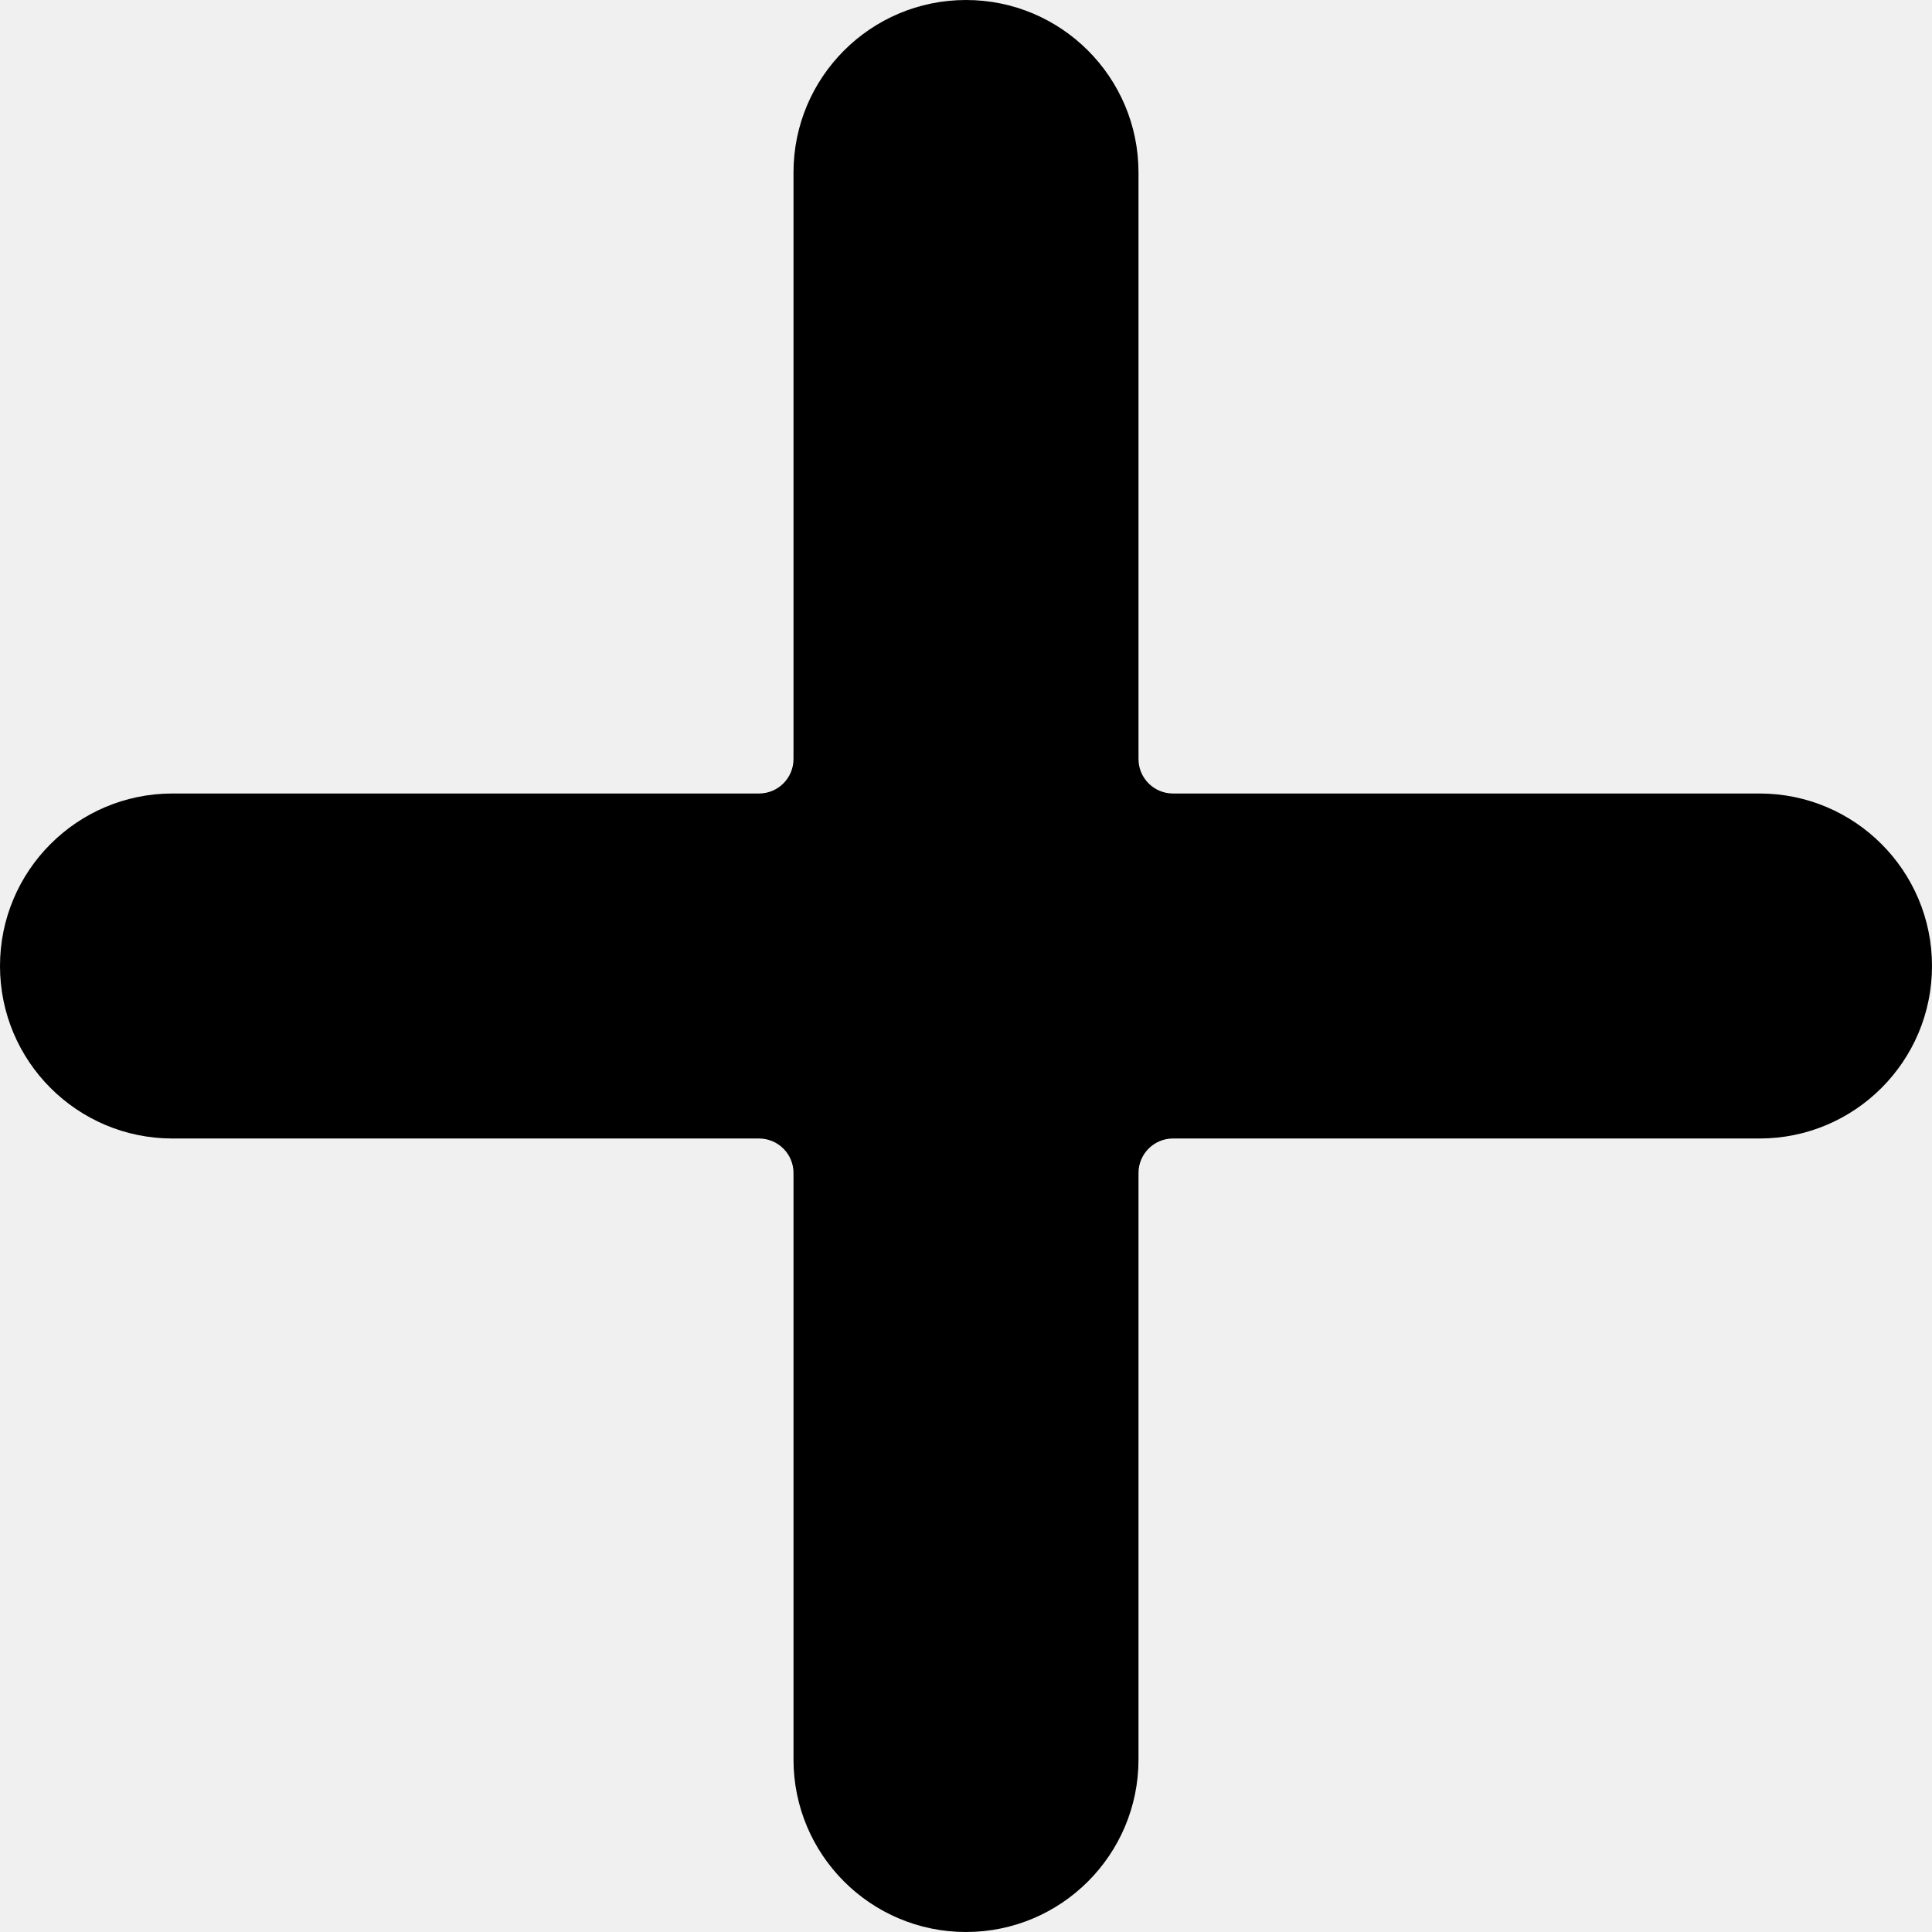
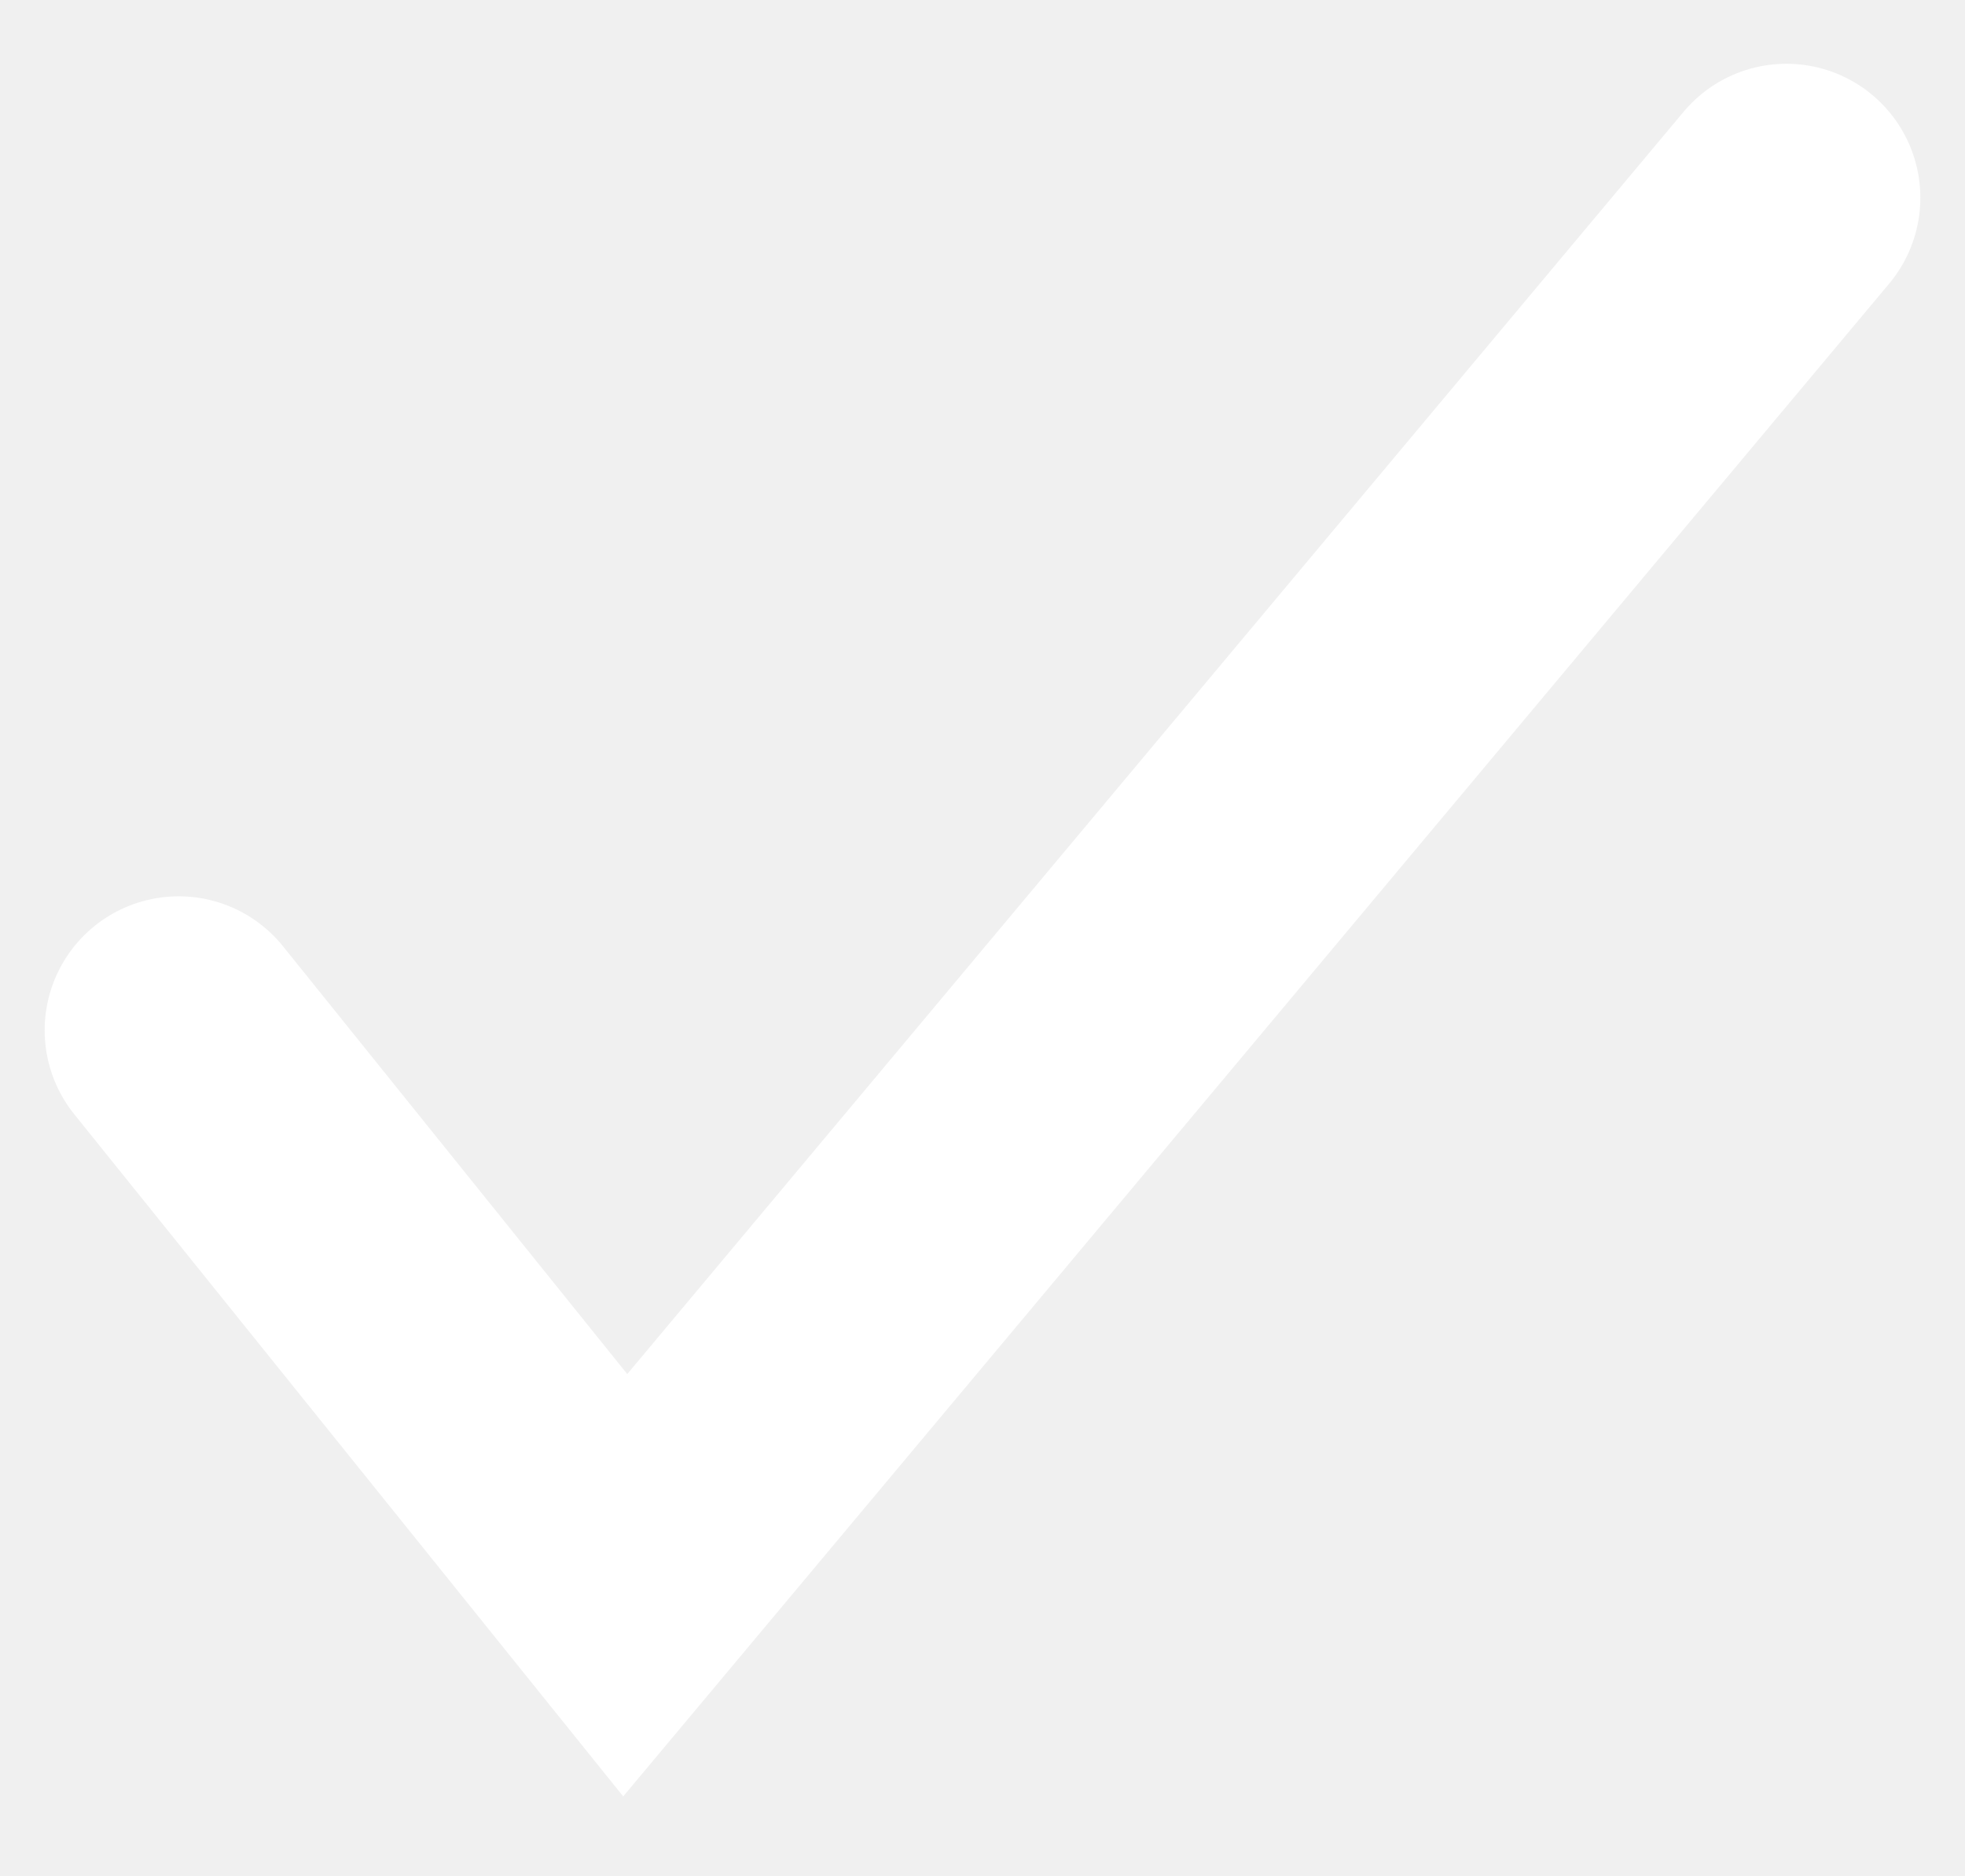
- <svg xmlns="http://www.w3.org/2000/svg" height="20pt" viewBox="0 0 448 448" width="20pt">
-   <path d="m408 184h-136c-4.418 0-8-3.582-8-8v-136c0-22.09-17.91-40-40-40s-40 17.91-40 40v136c0 4.418-3.582 8-8 8h-136c-22.09 0-40 17.91-40 40s17.91 40 40 40h136c4.418 0 8 3.582 8 8v136c0 22.09 17.91 40 40 40s40-17.91 40-40v-136c0-4.418 3.582-8 8-8h136c22.09 0 40-17.91 40-40s-17.91-40-40-40zm0 0" />
+ <svg xmlns="http://www.w3.org/2000/svg" width="22" height="21" viewBox="0 0 22 21" fill="none">
+   <path d="M2 11.536L7 17.75L20 2.214" stroke="white" stroke-width="3" stroke-linecap="round" />
</svg>
